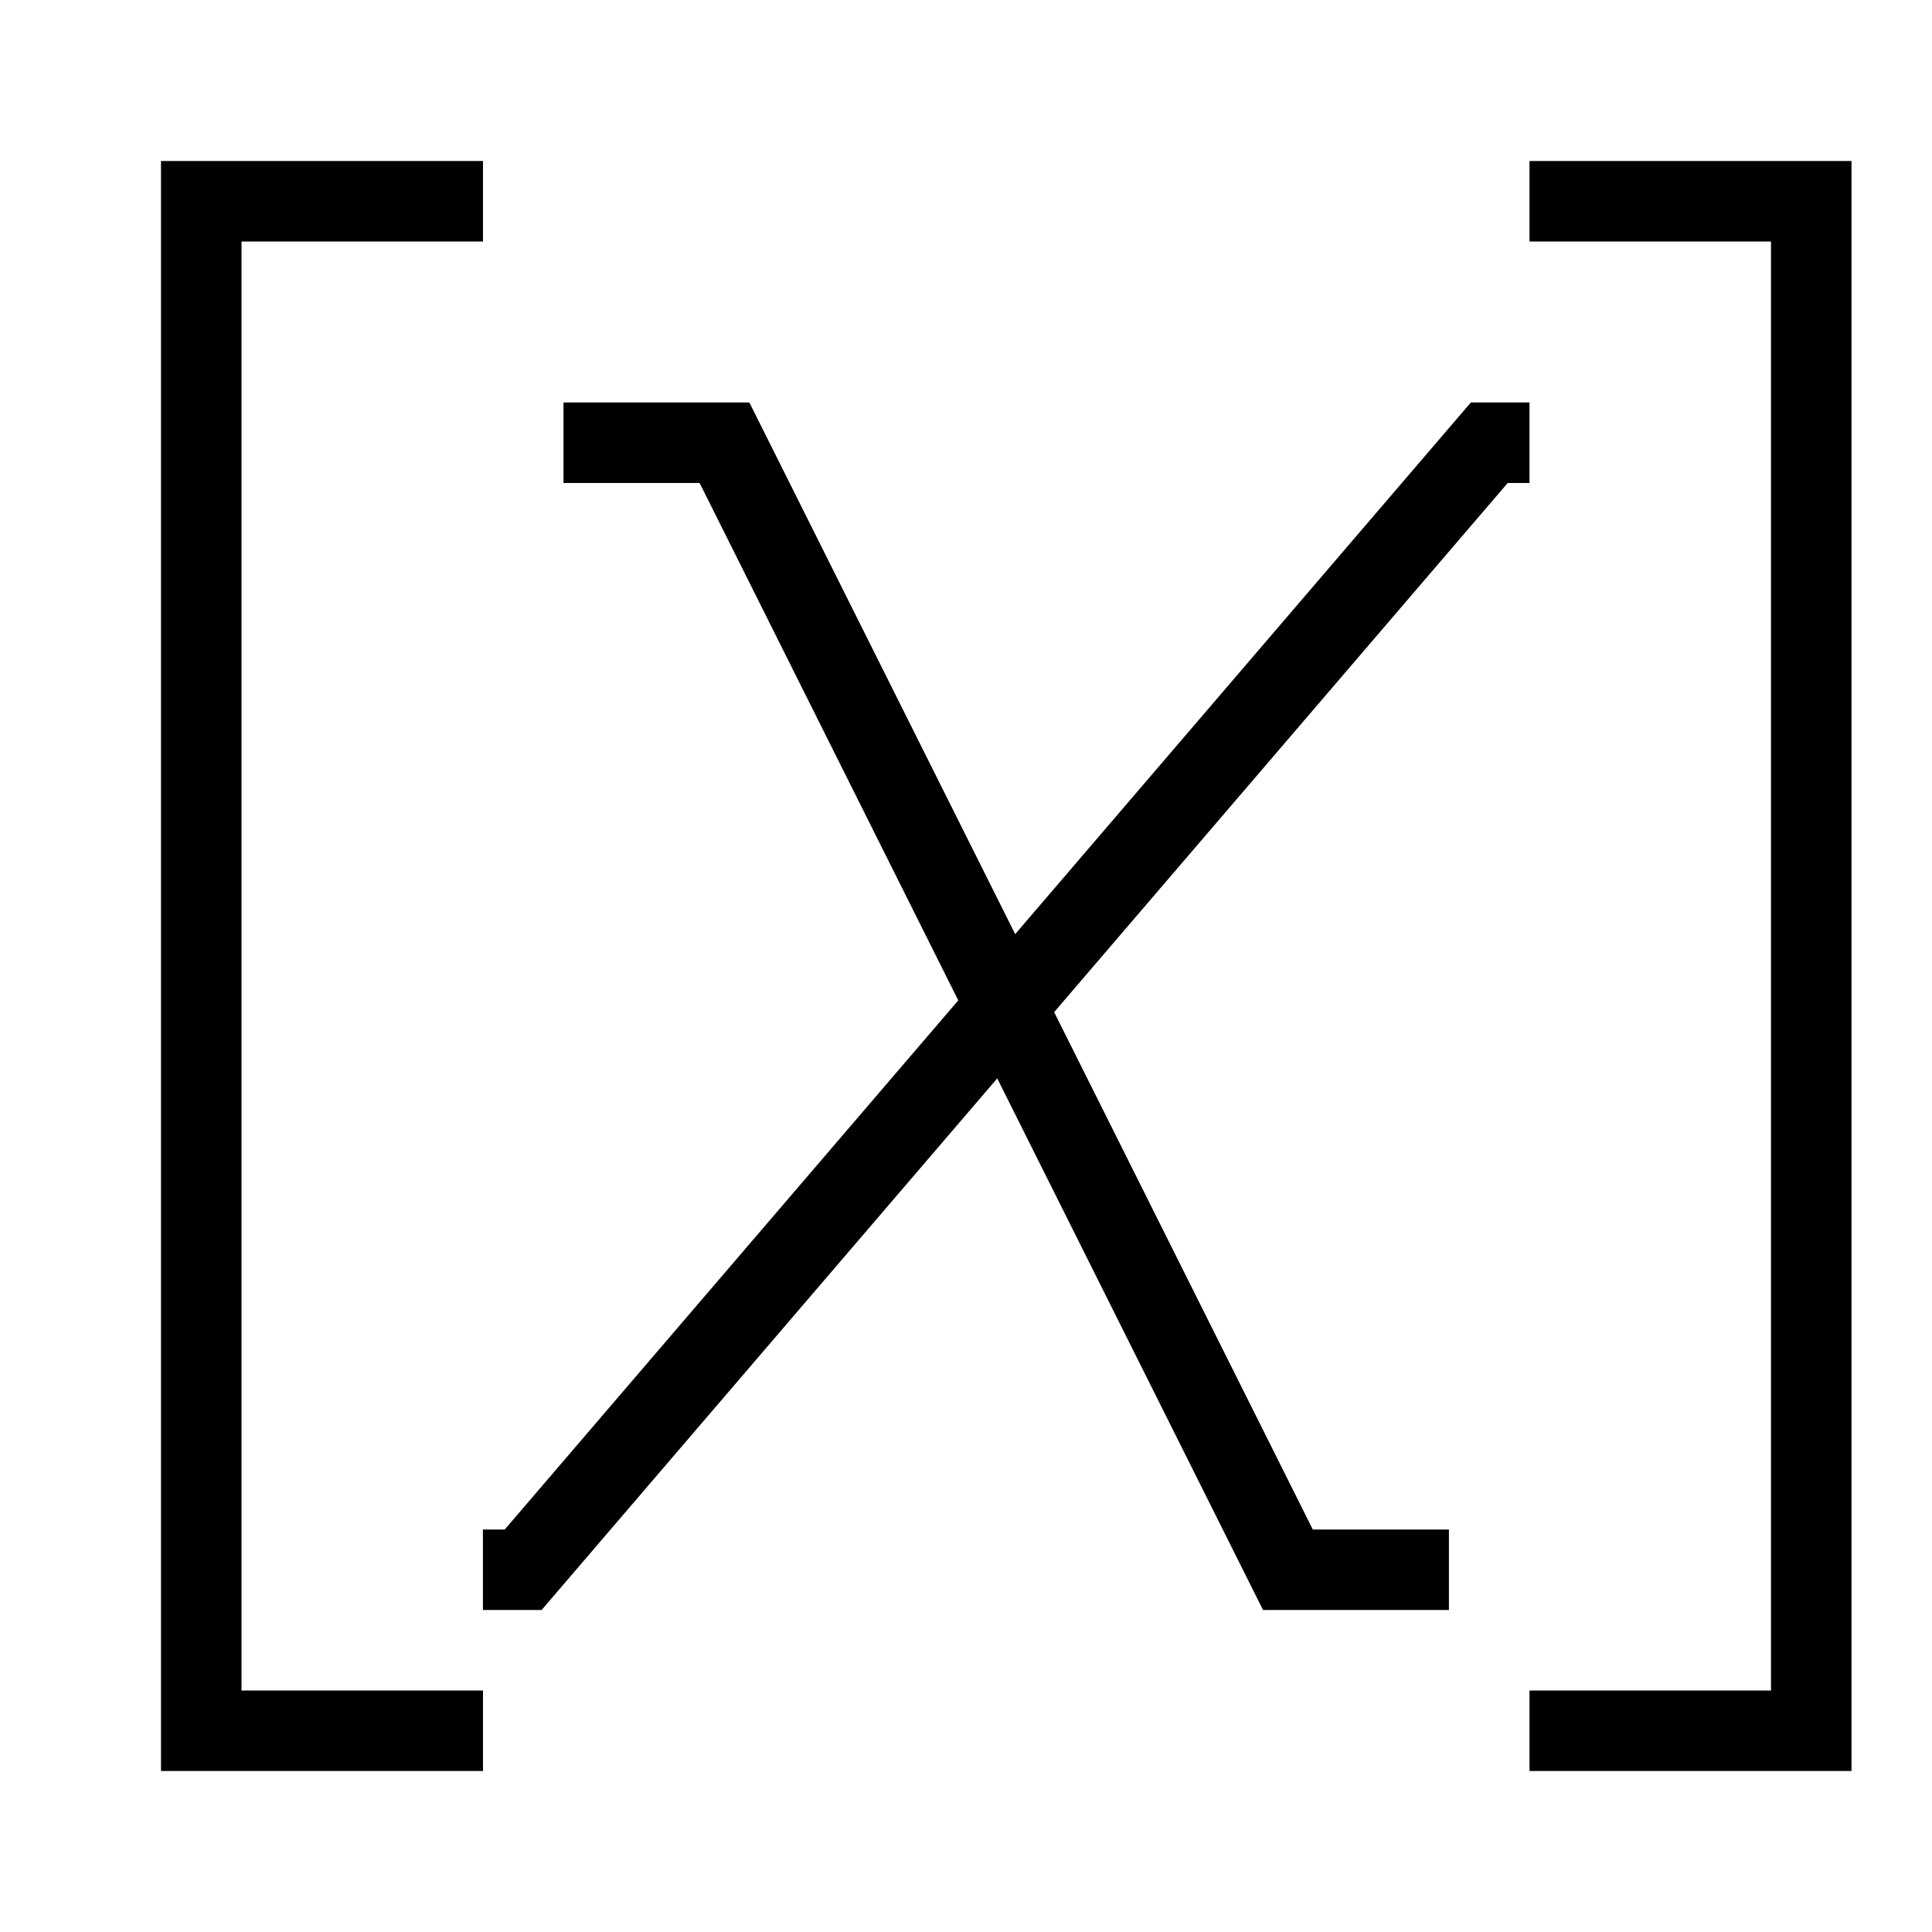
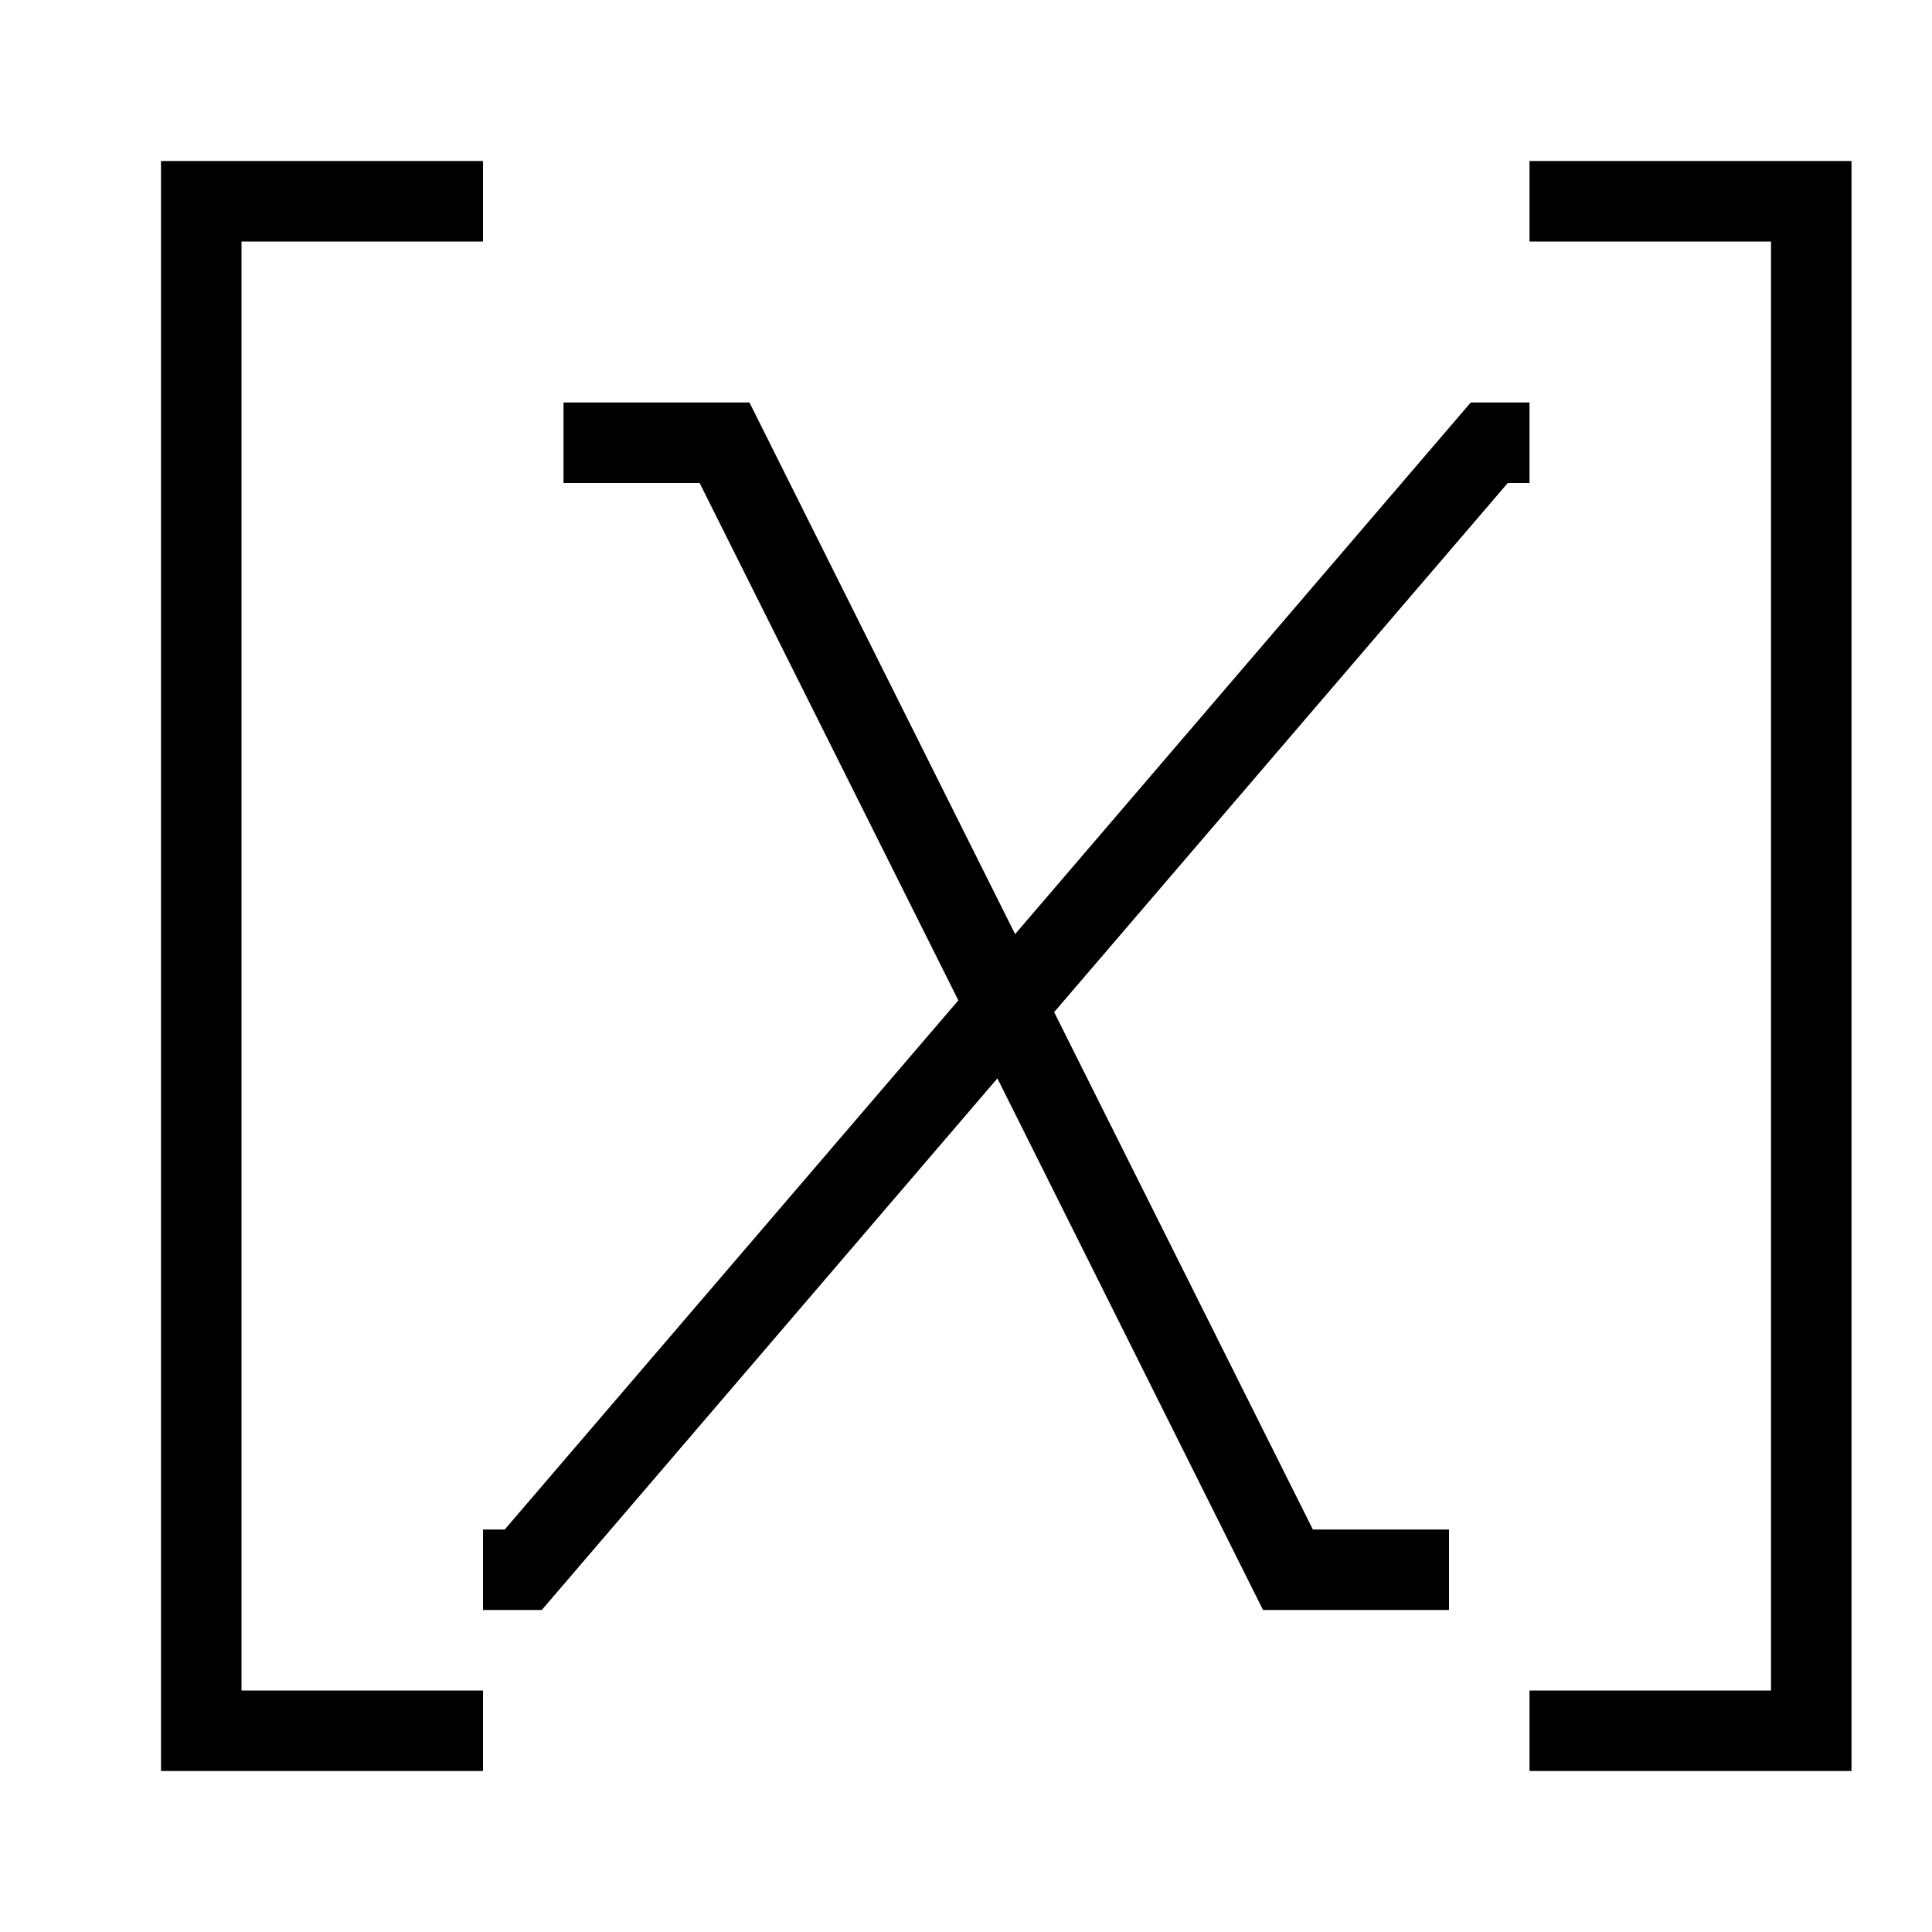
- <svg xmlns="http://www.w3.org/2000/svg" id="icons" viewBox="0 0 24 24">
-   <rect width="24" height="24" style="fill:none;" />
-   <path d="M19,2h4v20h-4v-1h3V3h-3v-1ZM3,21V3h3v-1H2v20h4v-1h-3ZM18.271,5l-5.66,6.604-3.302-6.604h-2.309v1h1.691l3.213,6.427-5.634,6.573h-.271v1h.729l5.66-6.604,3.302,6.604h2.309v-1h-1.691l-3.213-6.427,5.634-6.573h.271v-1h-.729Z" />
+ <svg xmlns="http://www.w3.org/2000/svg" viewBox="0 0 24 24">
+   <path fill="none" d="M0 0h24v24H0z" />
+   <path d="M19 2h4v20h-4v-1h3V3h-3V2zM3 21V3h3V2H2v20h4v-1H3zM18.27 5l-5.66 6.604L9.31 5H7v1h1.691l3.214 6.427L6.27 19H6v1h.73l5.66-6.604L15.69 20H18v-1h-1.691l-3.214-6.427L18.73 6H19V5h-.73z" />
</svg>
